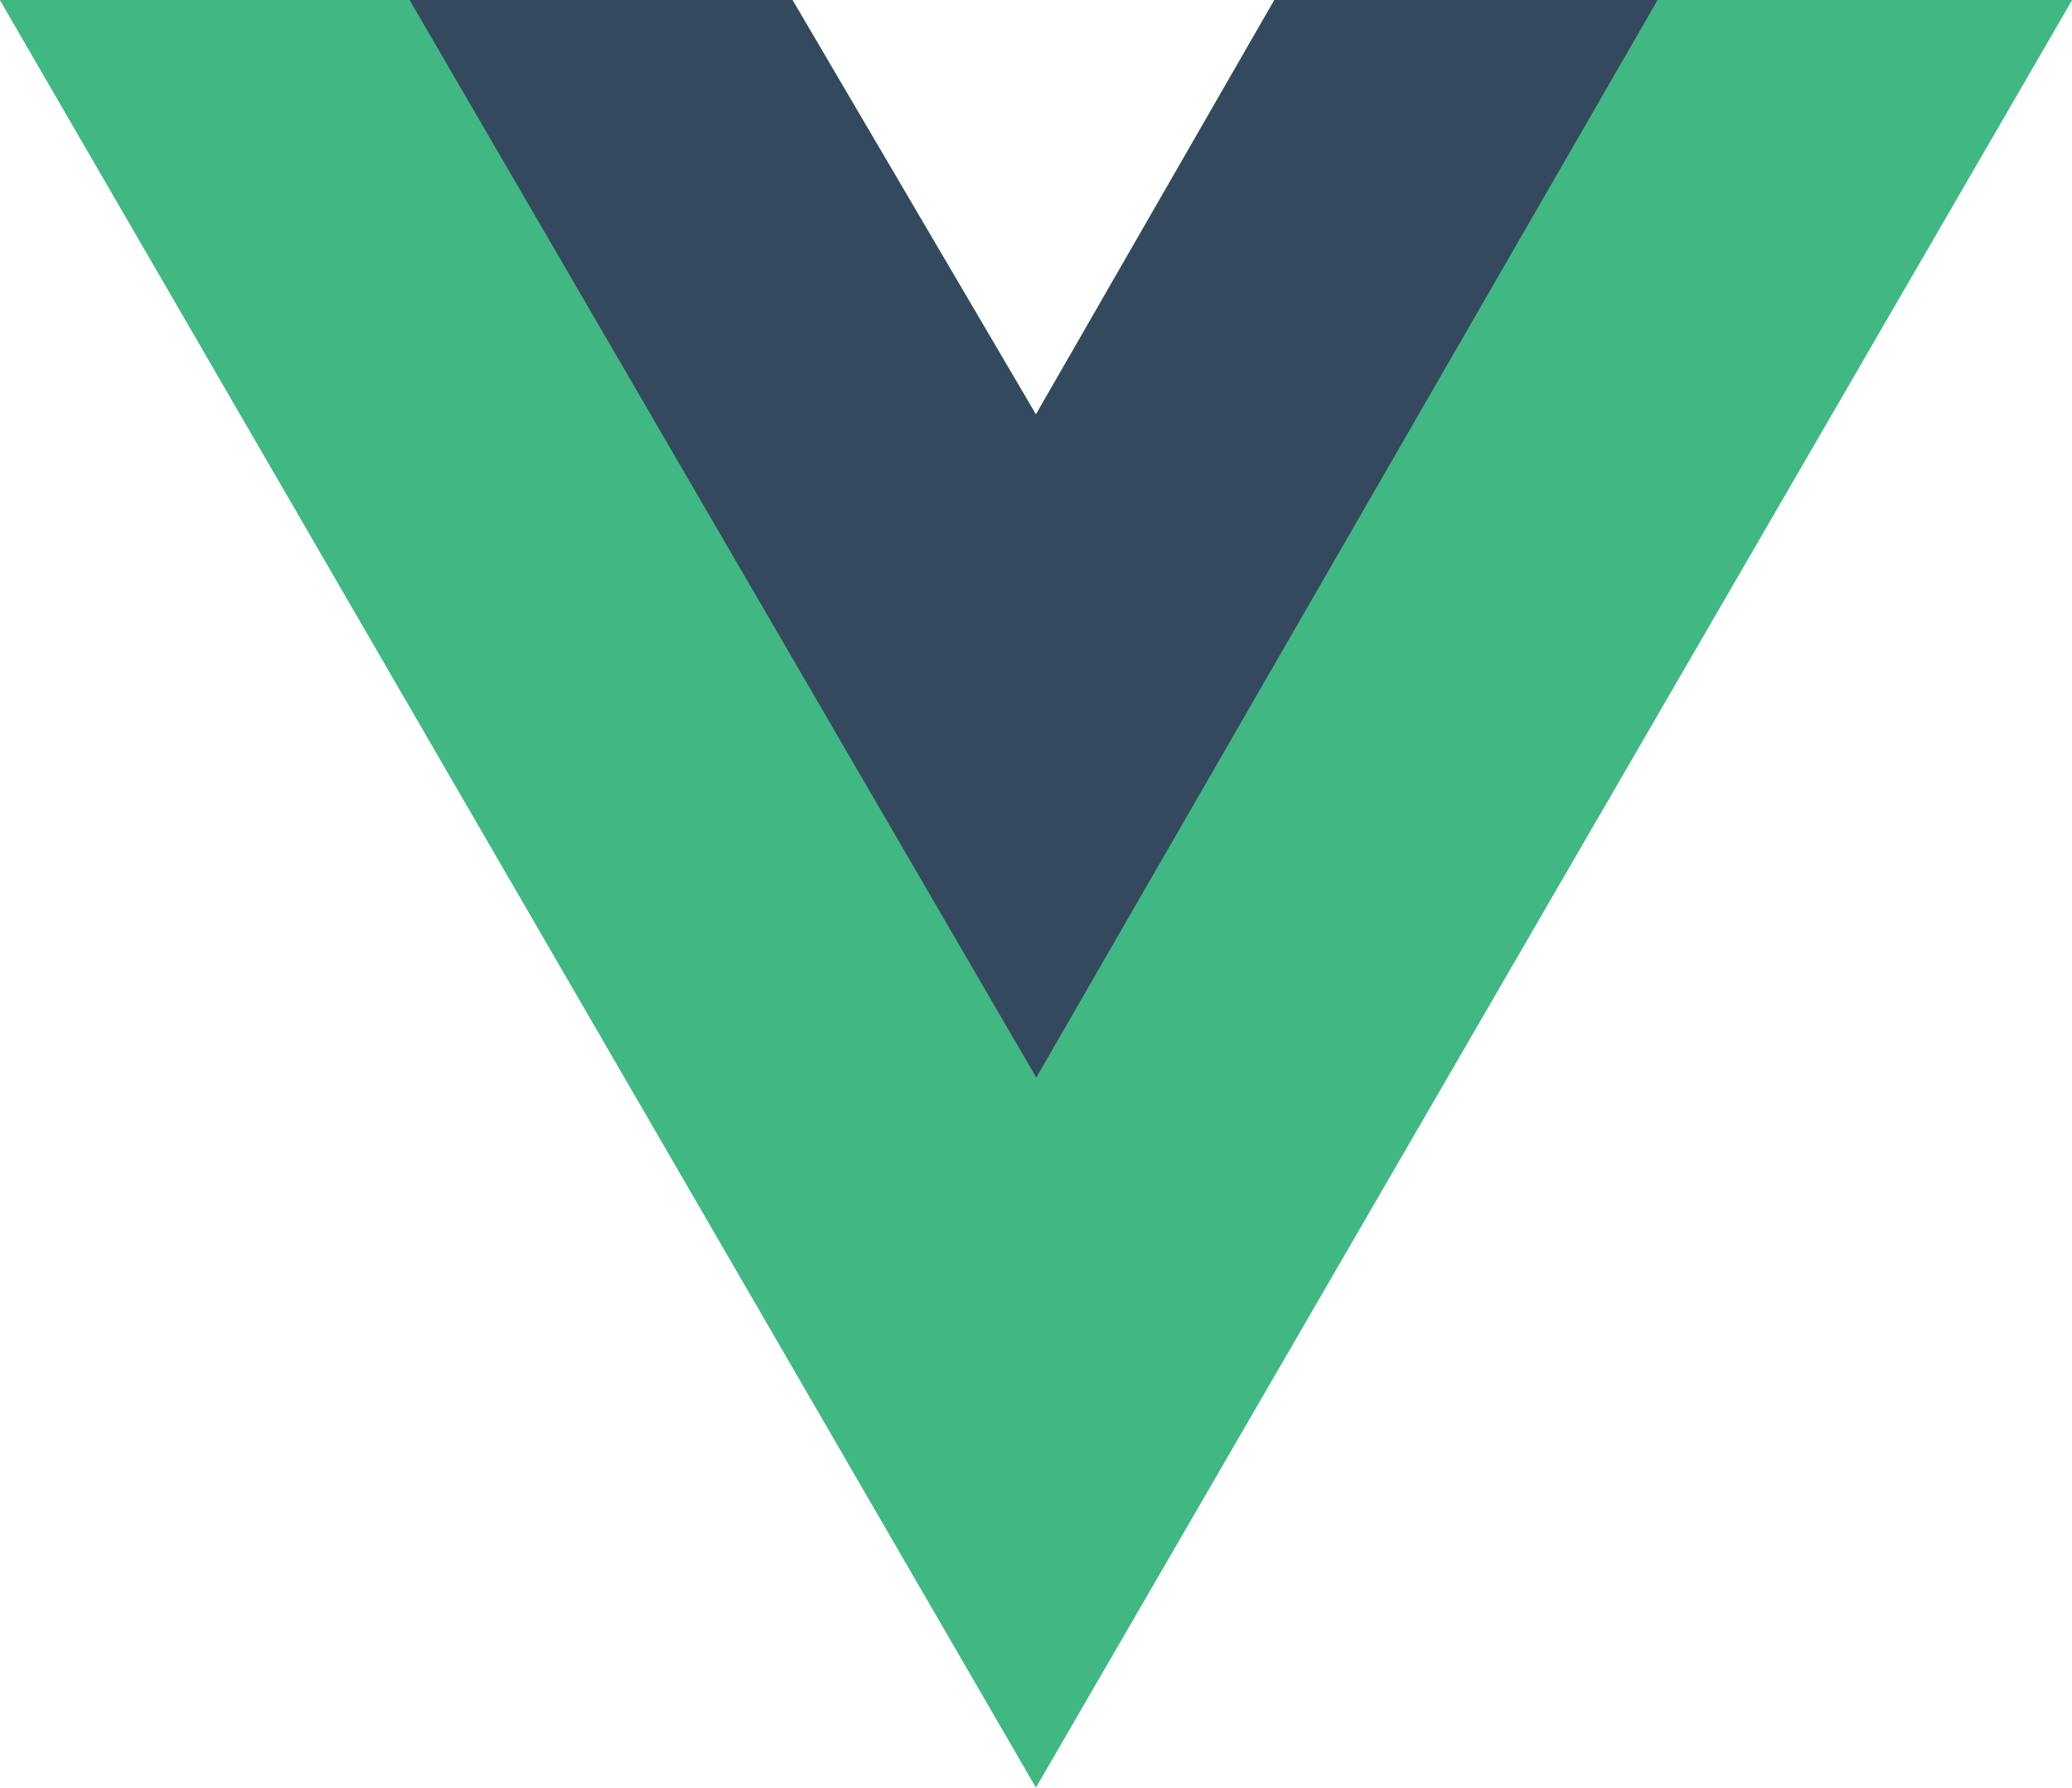
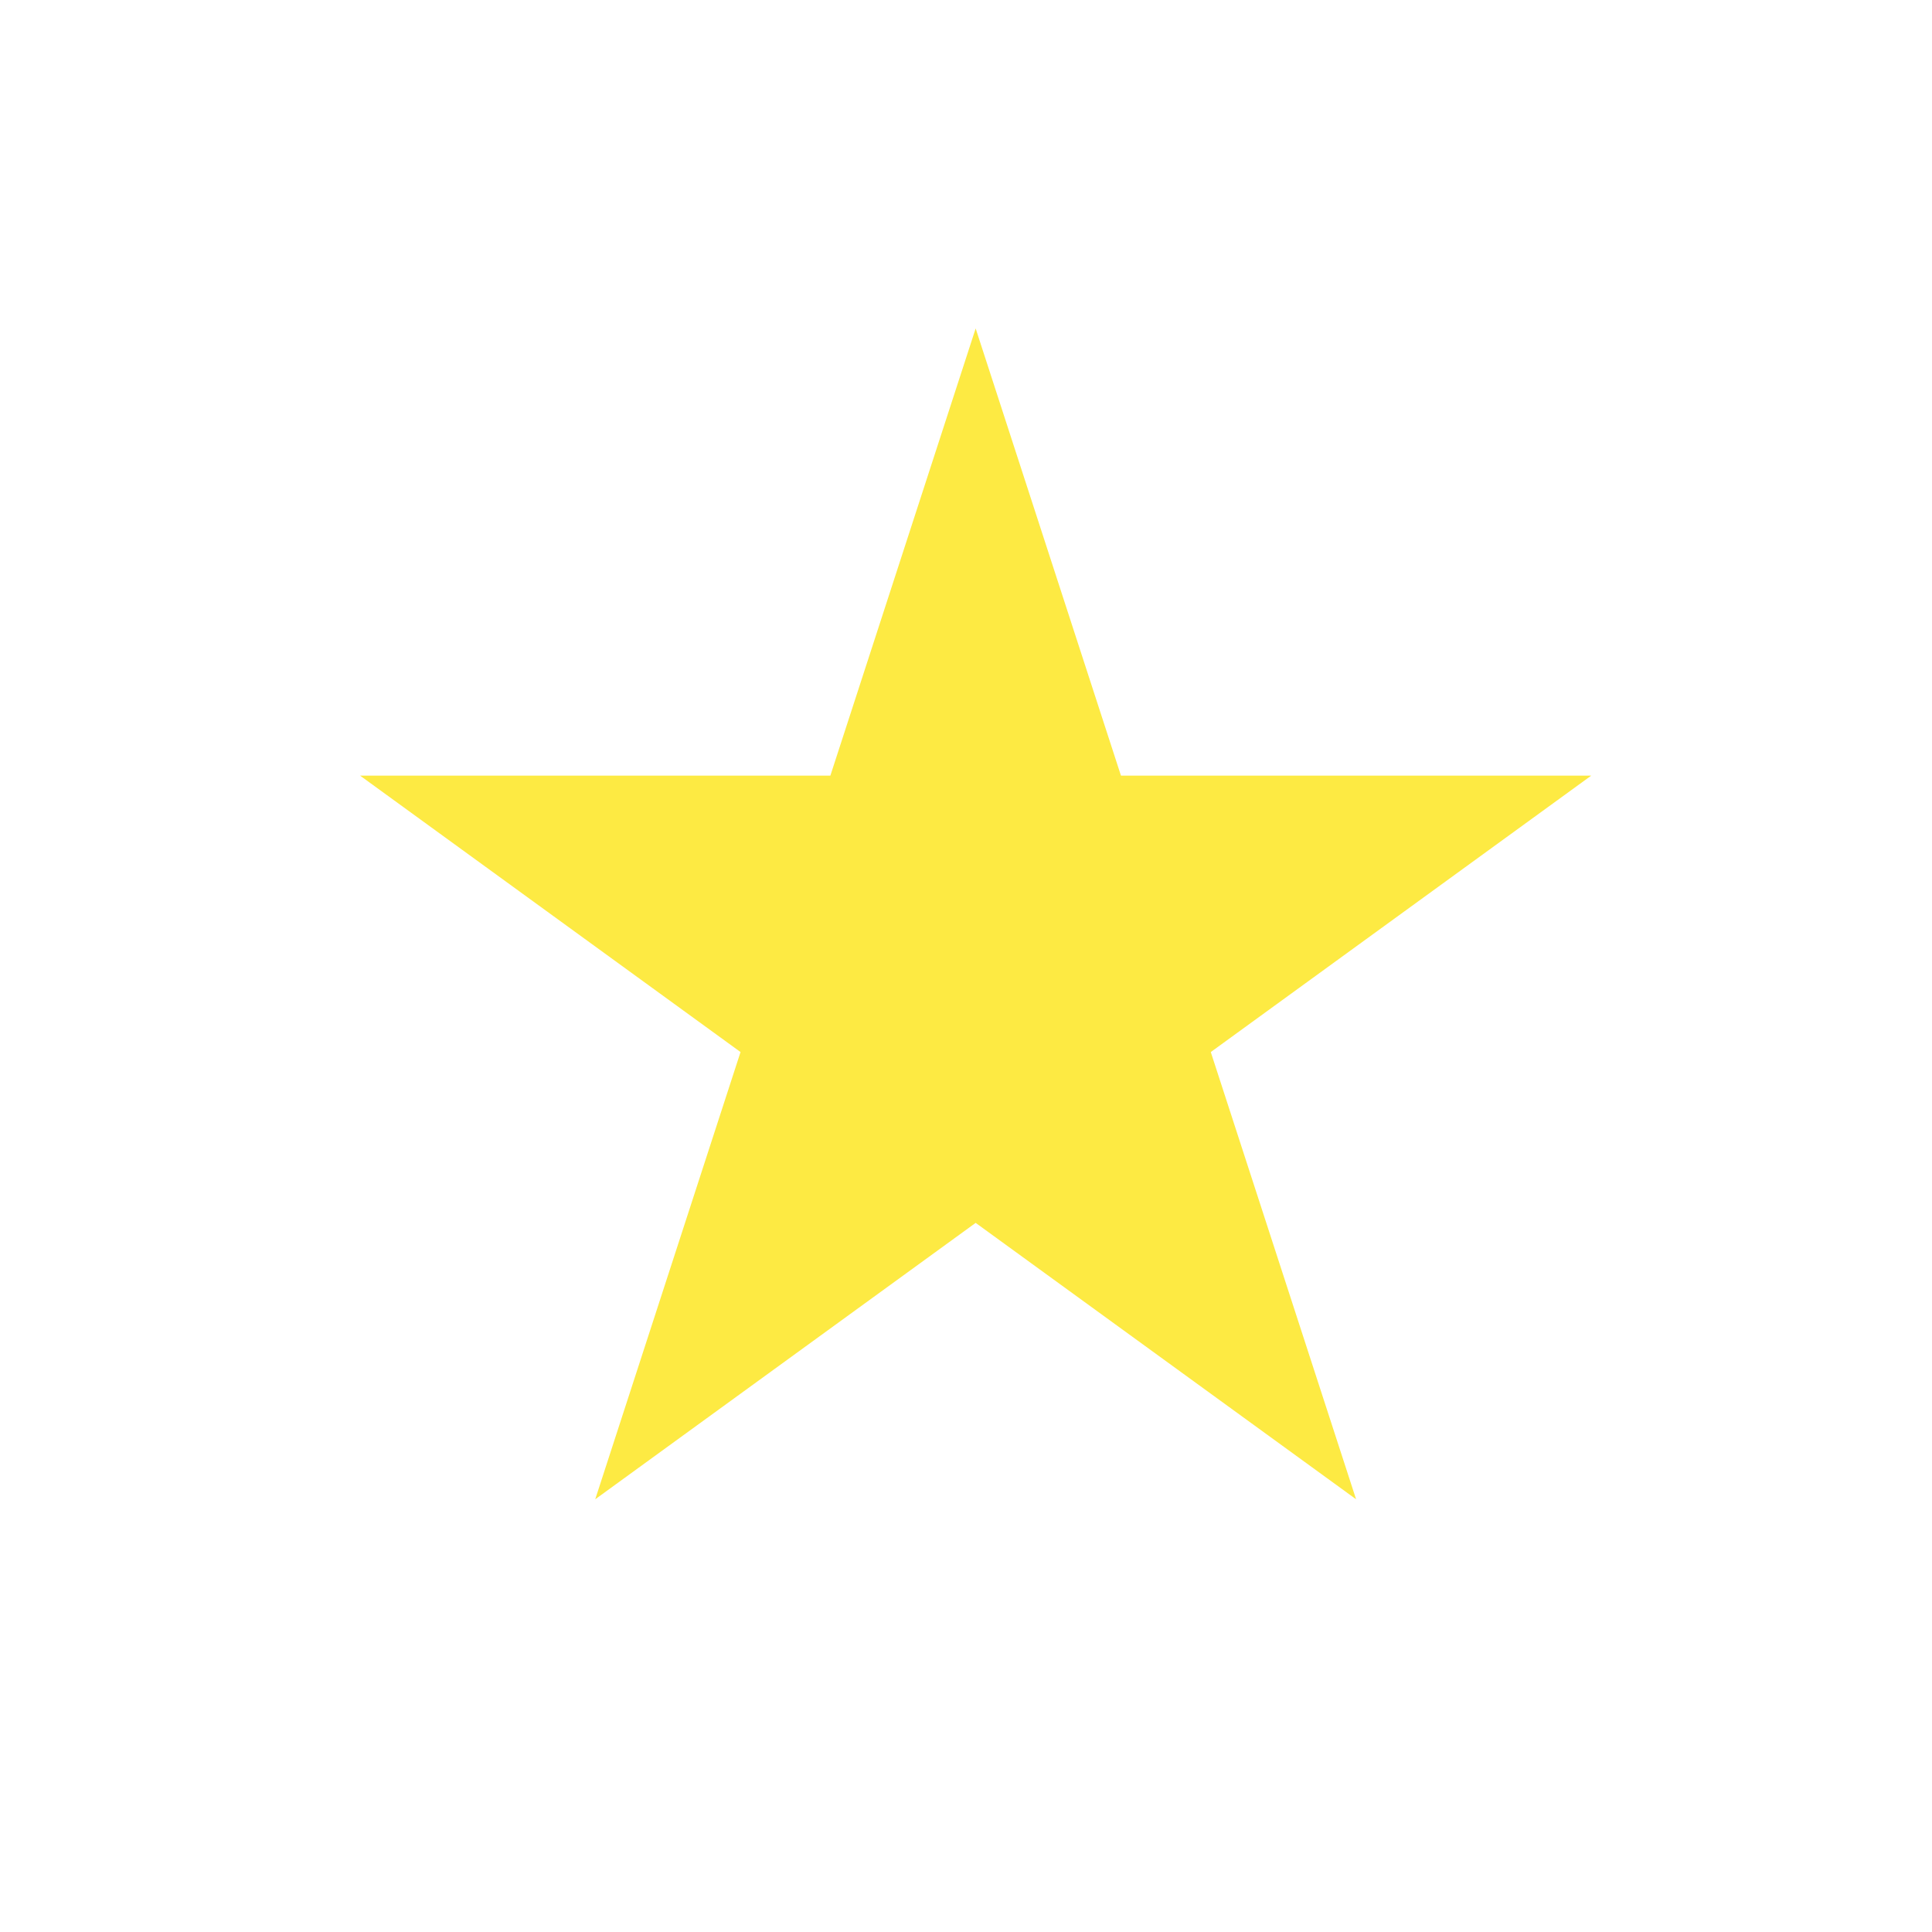
- <svg xmlns="http://www.w3.org/2000/svg" id="Layer_1" data-name="Layer 1" viewBox="0 0 116.35 100.35">
-   <defs>
-     <style>.cls-1{fill:#41b883}</style>
-   </defs>
-   <path class="cls-1" d="M93.08.12h23.27L58.17 100.47 0 .12h44.5l13.67 23.27L71.56.12z" transform="translate(0 -.12)" />
-   <path class="cls-1" d="M0 .12l58.17 100.35L116.35.12H93.08L58.17 60.33 23 .12z" transform="translate(0 -.12)" />
-   <path d="M23 .12l35.19 60.5L93.08.12H71.56L58.17 23.39 44.5.12z" transform="translate(0 -.12)" fill="#35495e" />
+ <svg xmlns="http://www.w3.org/2000/svg" width="100" height="100" viewBox="0 0 100 100" fill="none">
+   <path d="M50.5 17L58.021 40.148H82.36L62.67 54.454L70.191 77.602L50.5 63.296L30.809 77.602L38.33 54.454L18.64 40.148H42.979L50.5 17Z" fill="#FDEA43" />
</svg>
